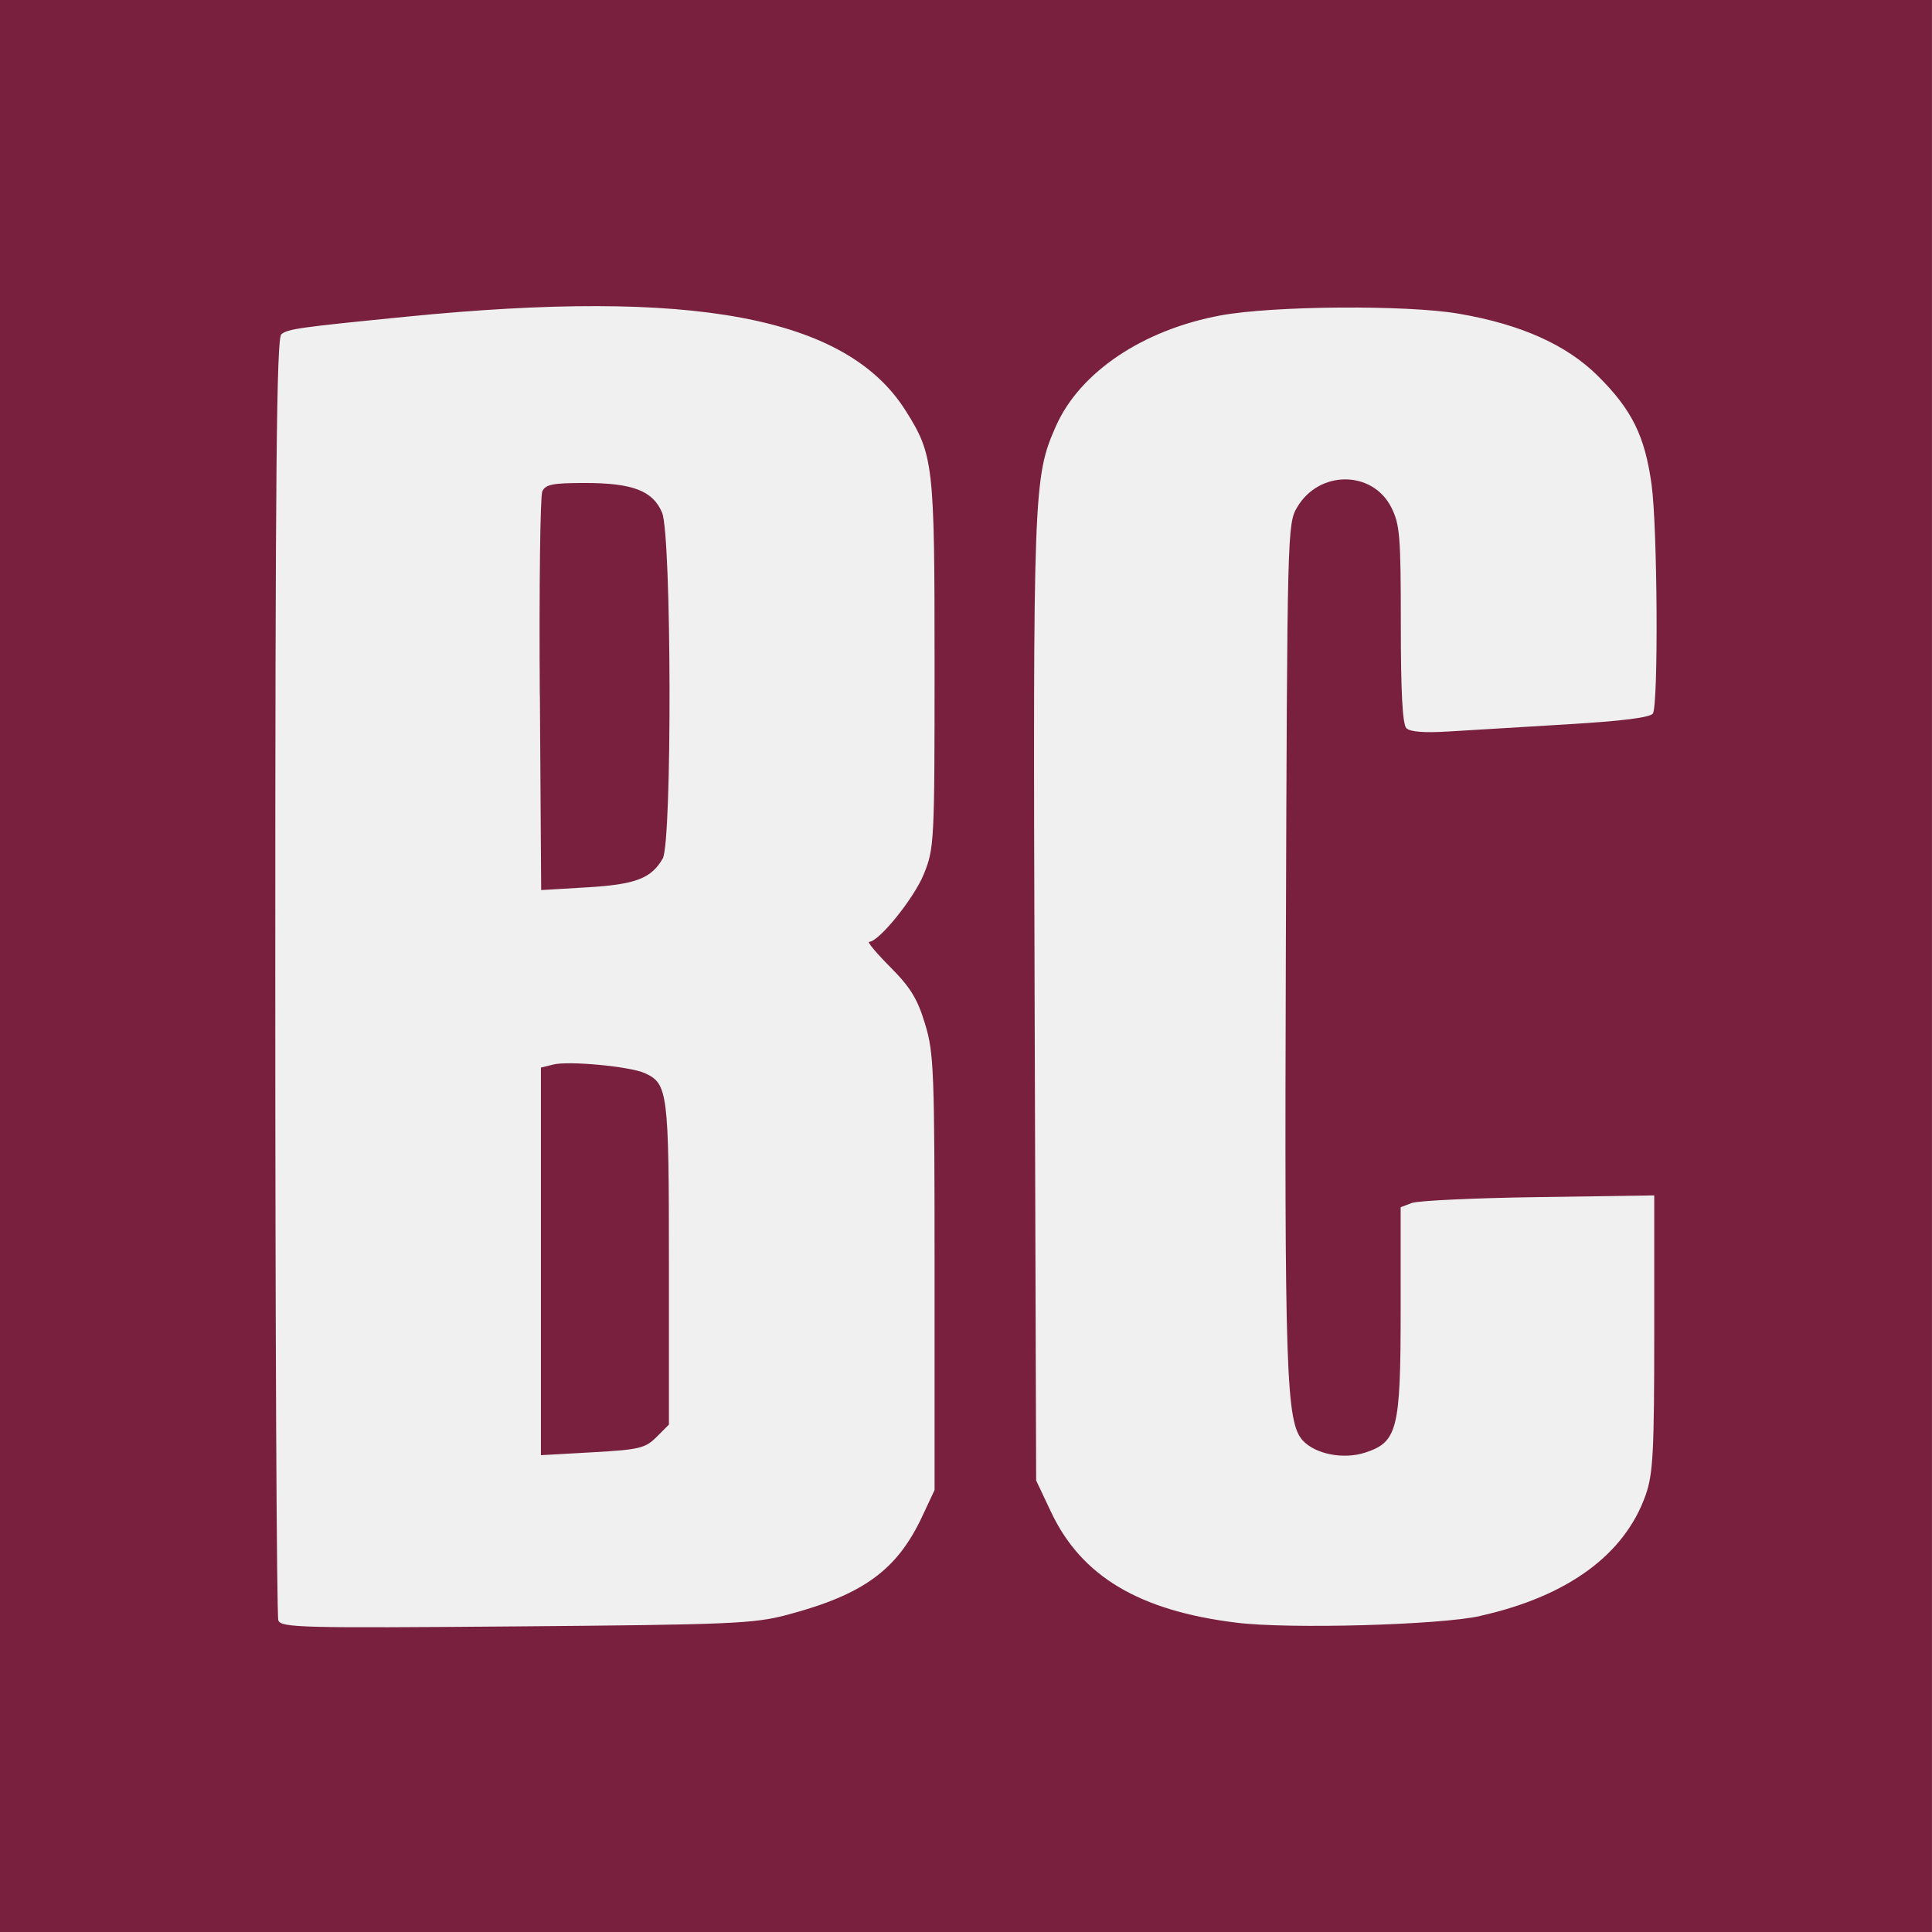
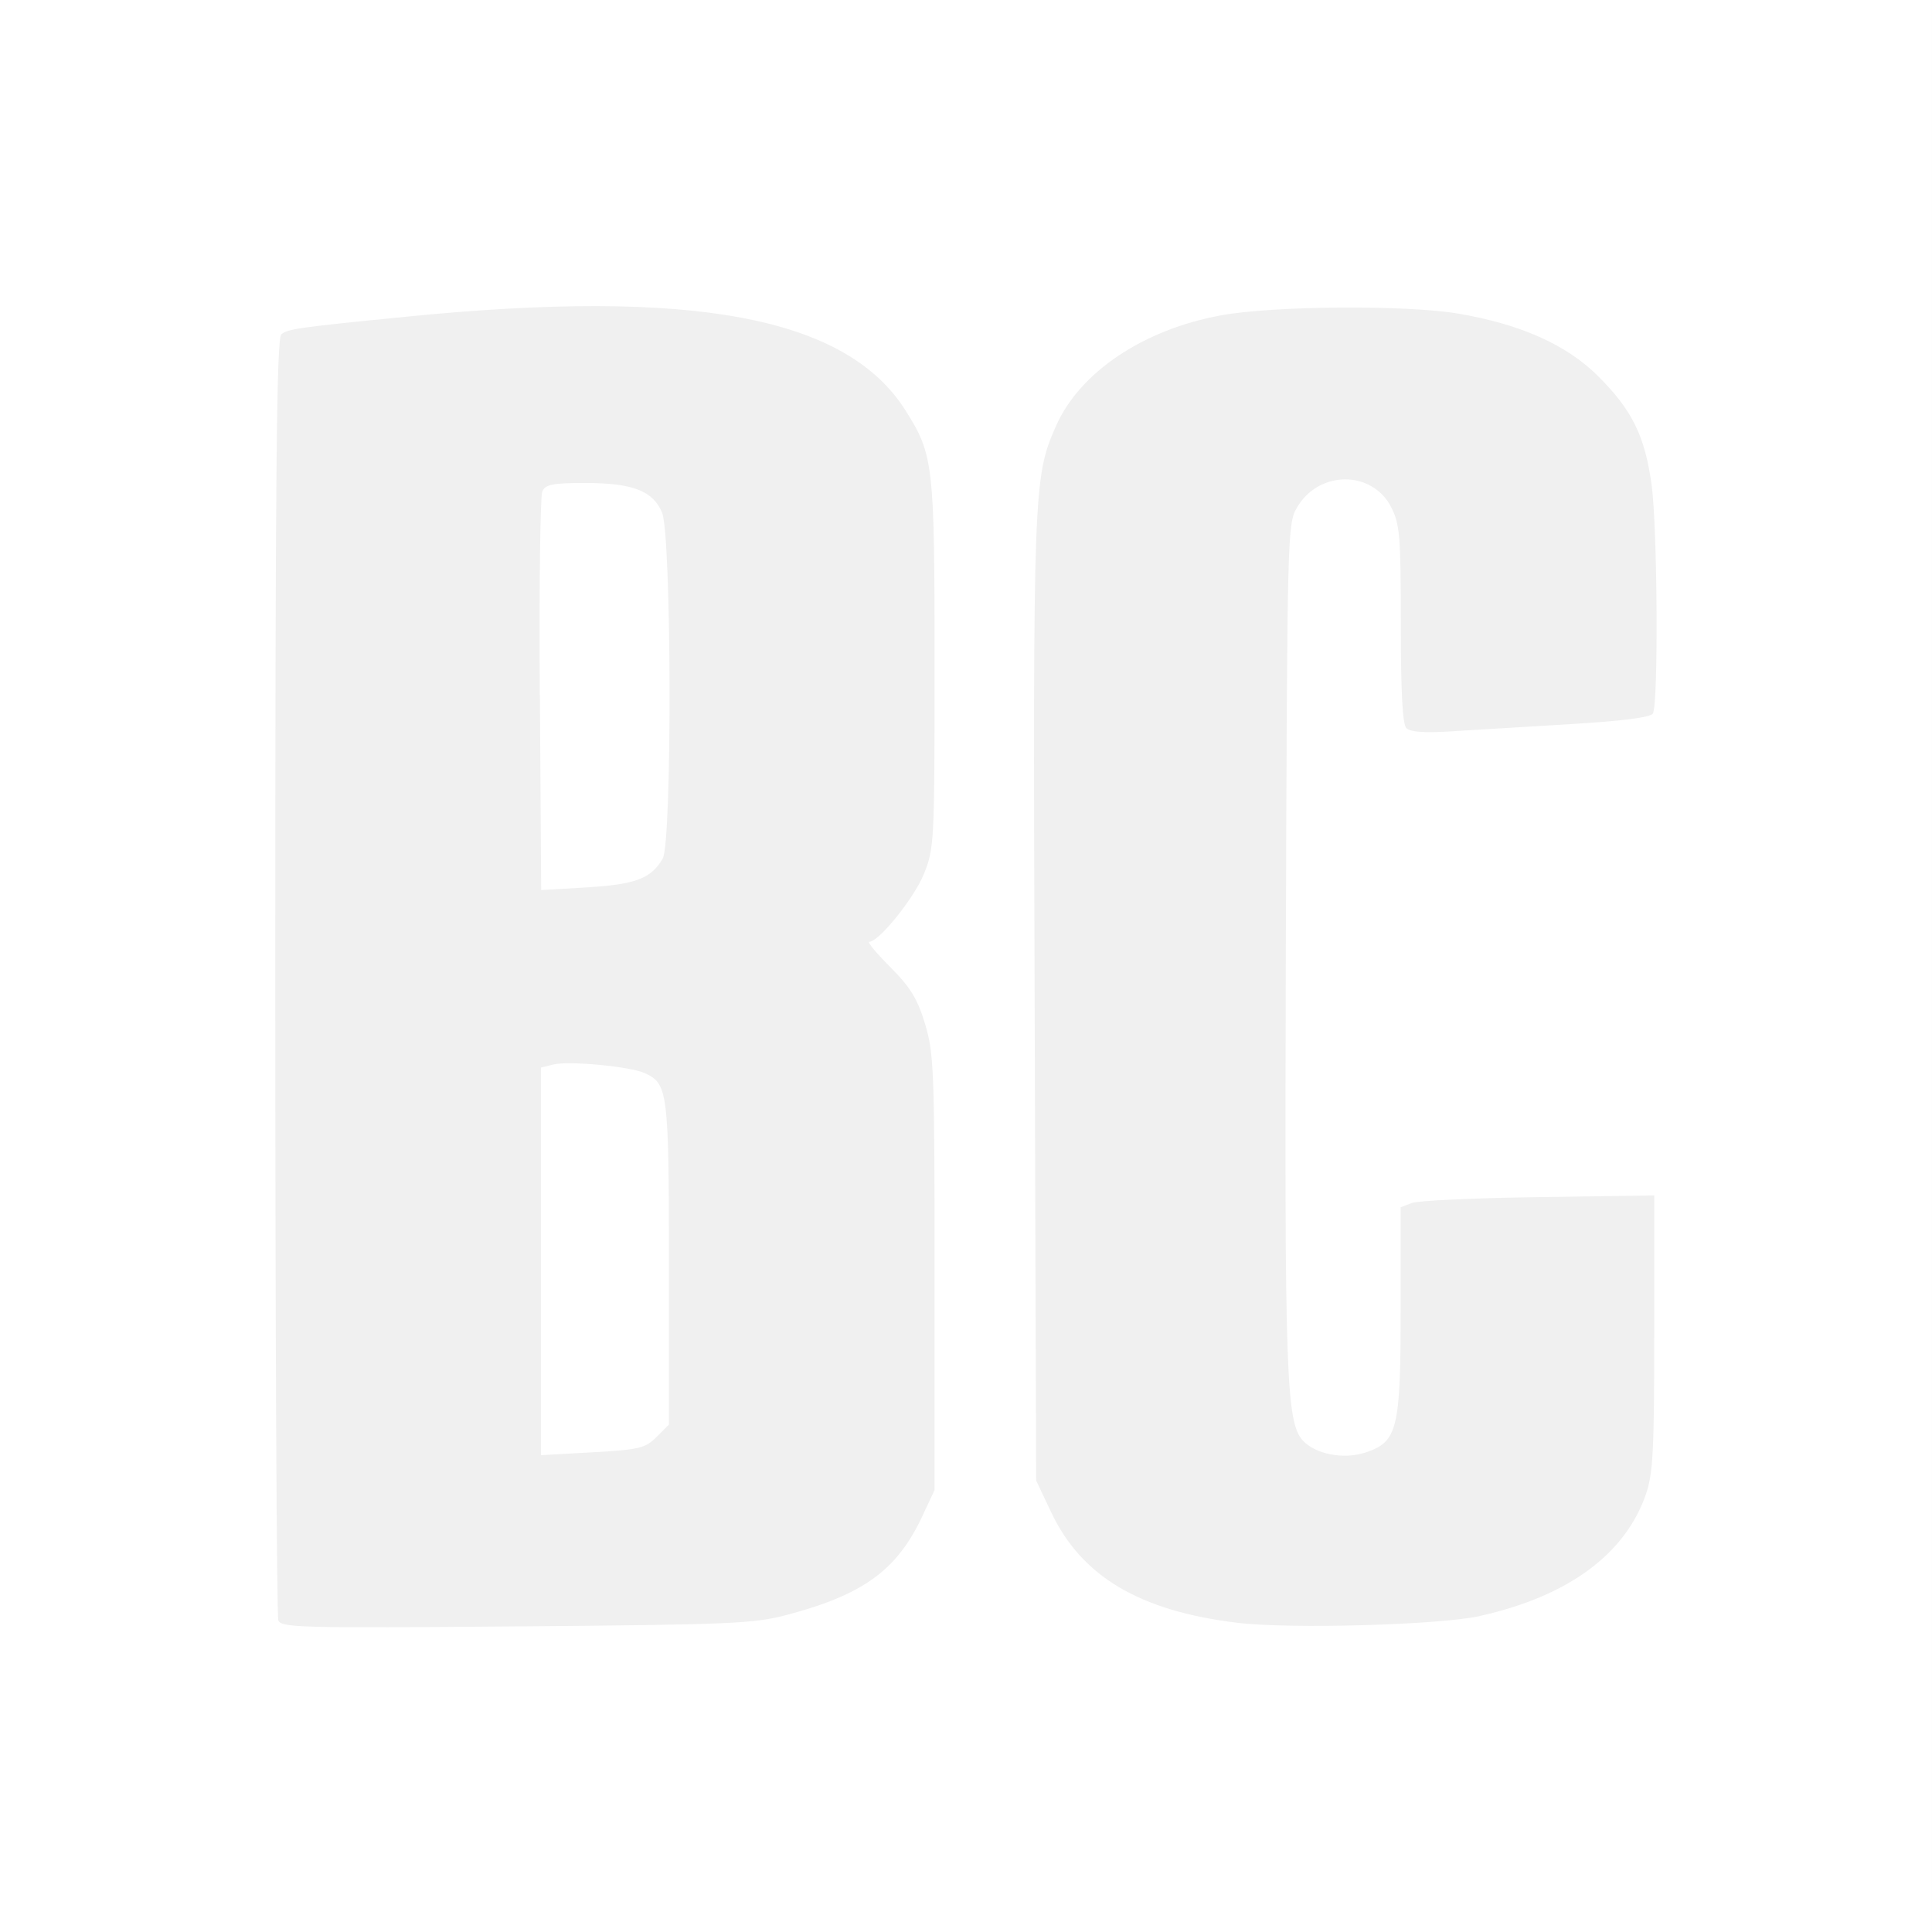
<svg xmlns="http://www.w3.org/2000/svg" version="1.1" id="svg2" viewBox="0 0 24 24" height="6.773mm" width="6.773mm">
  <defs id="defs4" />
  <g transform="translate(-108.5714,-568.3622)" id="layer1">
-     <path style="fill:#79203e" d="m 108.571,580.362 0,-12 12,0 12,0 0,12 0,12 -12,0 -12,0 0,-12 z m 9.78,8.06 c 0.945,-0.251 1.362,-0.555 1.674,-1.217 l 0.156,-0.333 0,-2.7 c 0,-2.513 -0.008,-2.727 -0.118,-3.09 -0.094,-0.311 -0.181,-0.454 -0.431,-0.705 -0.172,-0.173 -0.291,-0.315 -0.264,-0.315 0.121,0 0.557,-0.54 0.679,-0.84 0.13,-0.321 0.134,-0.389 0.134,-2.61 0,-2.488 -0.013,-2.6 -0.361,-3.151 -0.735,-1.164 -2.633,-1.52 -6.209,-1.164 -1.329,0.132 -1.464,0.151 -1.545,0.218 -0.059,0.049 -0.075,1.716 -0.075,7.969 0,4.349 0.017,7.952 0.038,8.007 0.035,0.091 0.281,0.097 2.955,0.075 2.676,-0.022 2.954,-0.034 3.367,-0.144 z m -3.06,-4.39 0,-2.408 0.154,-0.038 c 0.192,-0.048 0.953,0.024 1.136,0.107 0.287,0.131 0.3,0.23 0.3,2.367 l 0,1.999 -0.154,0.154 c -0.14,0.14 -0.212,0.157 -0.795,0.19 l -0.641,0.036 0,-2.408 z m -0.014,-7.036 c -0.009,-1.333 0.005,-2.471 0.031,-2.529 0.039,-0.087 0.128,-0.105 0.527,-0.105 0.596,0 0.846,0.096 0.961,0.368 0.118,0.281 0.126,4.092 0.008,4.297 -0.142,0.248 -0.337,0.322 -0.938,0.358 l -0.572,0.034 -0.016,-2.424 z m 11.684,11.439 c 1.084,-0.242 1.794,-0.761 2.054,-1.503 0.091,-0.259 0.106,-0.532 0.106,-2.01 l 0,-1.71 -1.436,0.021 c -0.79,0.011 -1.499,0.044 -1.575,0.073 l -0.139,0.053 -1.2e-4,1.276 c -1.2e-4,1.486 -0.039,1.641 -0.441,1.772 -0.27,0.088 -0.621,0.019 -0.776,-0.152 -0.206,-0.228 -0.227,-0.828 -0.209,-6.163 0.017,-5.131 0.019,-5.224 0.14,-5.428 0.271,-0.462 0.932,-0.462 1.168,-0.002 0.108,0.212 0.12,0.354 0.12,1.456 0,0.844 0.021,1.242 0.069,1.29 0.046,0.046 0.224,0.06 0.525,0.041 0.251,-0.016 0.913,-0.056 1.473,-0.089 0.679,-0.04 1.033,-0.085 1.064,-0.134 0.07,-0.11 0.058,-2.306 -0.016,-2.844 -0.083,-0.603 -0.243,-0.928 -0.665,-1.348 -0.39,-0.388 -0.958,-0.643 -1.73,-0.775 -0.646,-0.111 -2.307,-0.099 -2.957,0.021 -0.968,0.179 -1.752,0.707 -2.048,1.377 -0.279,0.633 -0.285,0.781 -0.264,7.126 l 0.019,5.97 0.187,0.396 c 0.377,0.795 1.094,1.223 2.303,1.371 0.657,0.081 2.524,0.029 3.03,-0.084 z" id="path4203" />
+     <path style="fill: white;" d="m 108.571,580.362 0,-12 12,0 12,0 0,12 0,12 -12,0 -12,0 0,-12 z m 9.78,8.06 c 0.945,-0.251 1.362,-0.555 1.674,-1.217 l 0.156,-0.333 0,-2.7 c 0,-2.513 -0.008,-2.727 -0.118,-3.09 -0.094,-0.311 -0.181,-0.454 -0.431,-0.705 -0.172,-0.173 -0.291,-0.315 -0.264,-0.315 0.121,0 0.557,-0.54 0.679,-0.84 0.13,-0.321 0.134,-0.389 0.134,-2.61 0,-2.488 -0.013,-2.6 -0.361,-3.151 -0.735,-1.164 -2.633,-1.52 -6.209,-1.164 -1.329,0.132 -1.464,0.151 -1.545,0.218 -0.059,0.049 -0.075,1.716 -0.075,7.969 0,4.349 0.017,7.952 0.038,8.007 0.035,0.091 0.281,0.097 2.955,0.075 2.676,-0.022 2.954,-0.034 3.367,-0.144 z m -3.06,-4.39 0,-2.408 0.154,-0.038 c 0.192,-0.048 0.953,0.024 1.136,0.107 0.287,0.131 0.3,0.23 0.3,2.367 l 0,1.999 -0.154,0.154 c -0.14,0.14 -0.212,0.157 -0.795,0.19 l -0.641,0.036 0,-2.408 z m -0.014,-7.036 c -0.009,-1.333 0.005,-2.471 0.031,-2.529 0.039,-0.087 0.128,-0.105 0.527,-0.105 0.596,0 0.846,0.096 0.961,0.368 0.118,0.281 0.126,4.092 0.008,4.297 -0.142,0.248 -0.337,0.322 -0.938,0.358 l -0.572,0.034 -0.016,-2.424 z m 11.684,11.439 c 1.084,-0.242 1.794,-0.761 2.054,-1.503 0.091,-0.259 0.106,-0.532 0.106,-2.01 l 0,-1.71 -1.436,0.021 c -0.79,0.011 -1.499,0.044 -1.575,0.073 l -0.139,0.053 -1.2e-4,1.276 c -1.2e-4,1.486 -0.039,1.641 -0.441,1.772 -0.27,0.088 -0.621,0.019 -0.776,-0.152 -0.206,-0.228 -0.227,-0.828 -0.209,-6.163 0.017,-5.131 0.019,-5.224 0.14,-5.428 0.271,-0.462 0.932,-0.462 1.168,-0.002 0.108,0.212 0.12,0.354 0.12,1.456 0,0.844 0.021,1.242 0.069,1.29 0.046,0.046 0.224,0.06 0.525,0.041 0.251,-0.016 0.913,-0.056 1.473,-0.089 0.679,-0.04 1.033,-0.085 1.064,-0.134 0.07,-0.11 0.058,-2.306 -0.016,-2.844 -0.083,-0.603 -0.243,-0.928 -0.665,-1.348 -0.39,-0.388 -0.958,-0.643 -1.73,-0.775 -0.646,-0.111 -2.307,-0.099 -2.957,0.021 -0.968,0.179 -1.752,0.707 -2.048,1.377 -0.279,0.633 -0.285,0.781 -0.264,7.126 l 0.019,5.97 0.187,0.396 c 0.377,0.795 1.094,1.223 2.303,1.371 0.657,0.081 2.524,0.029 3.03,-0.084 z" id="path4203" />
  </g>
</svg>
